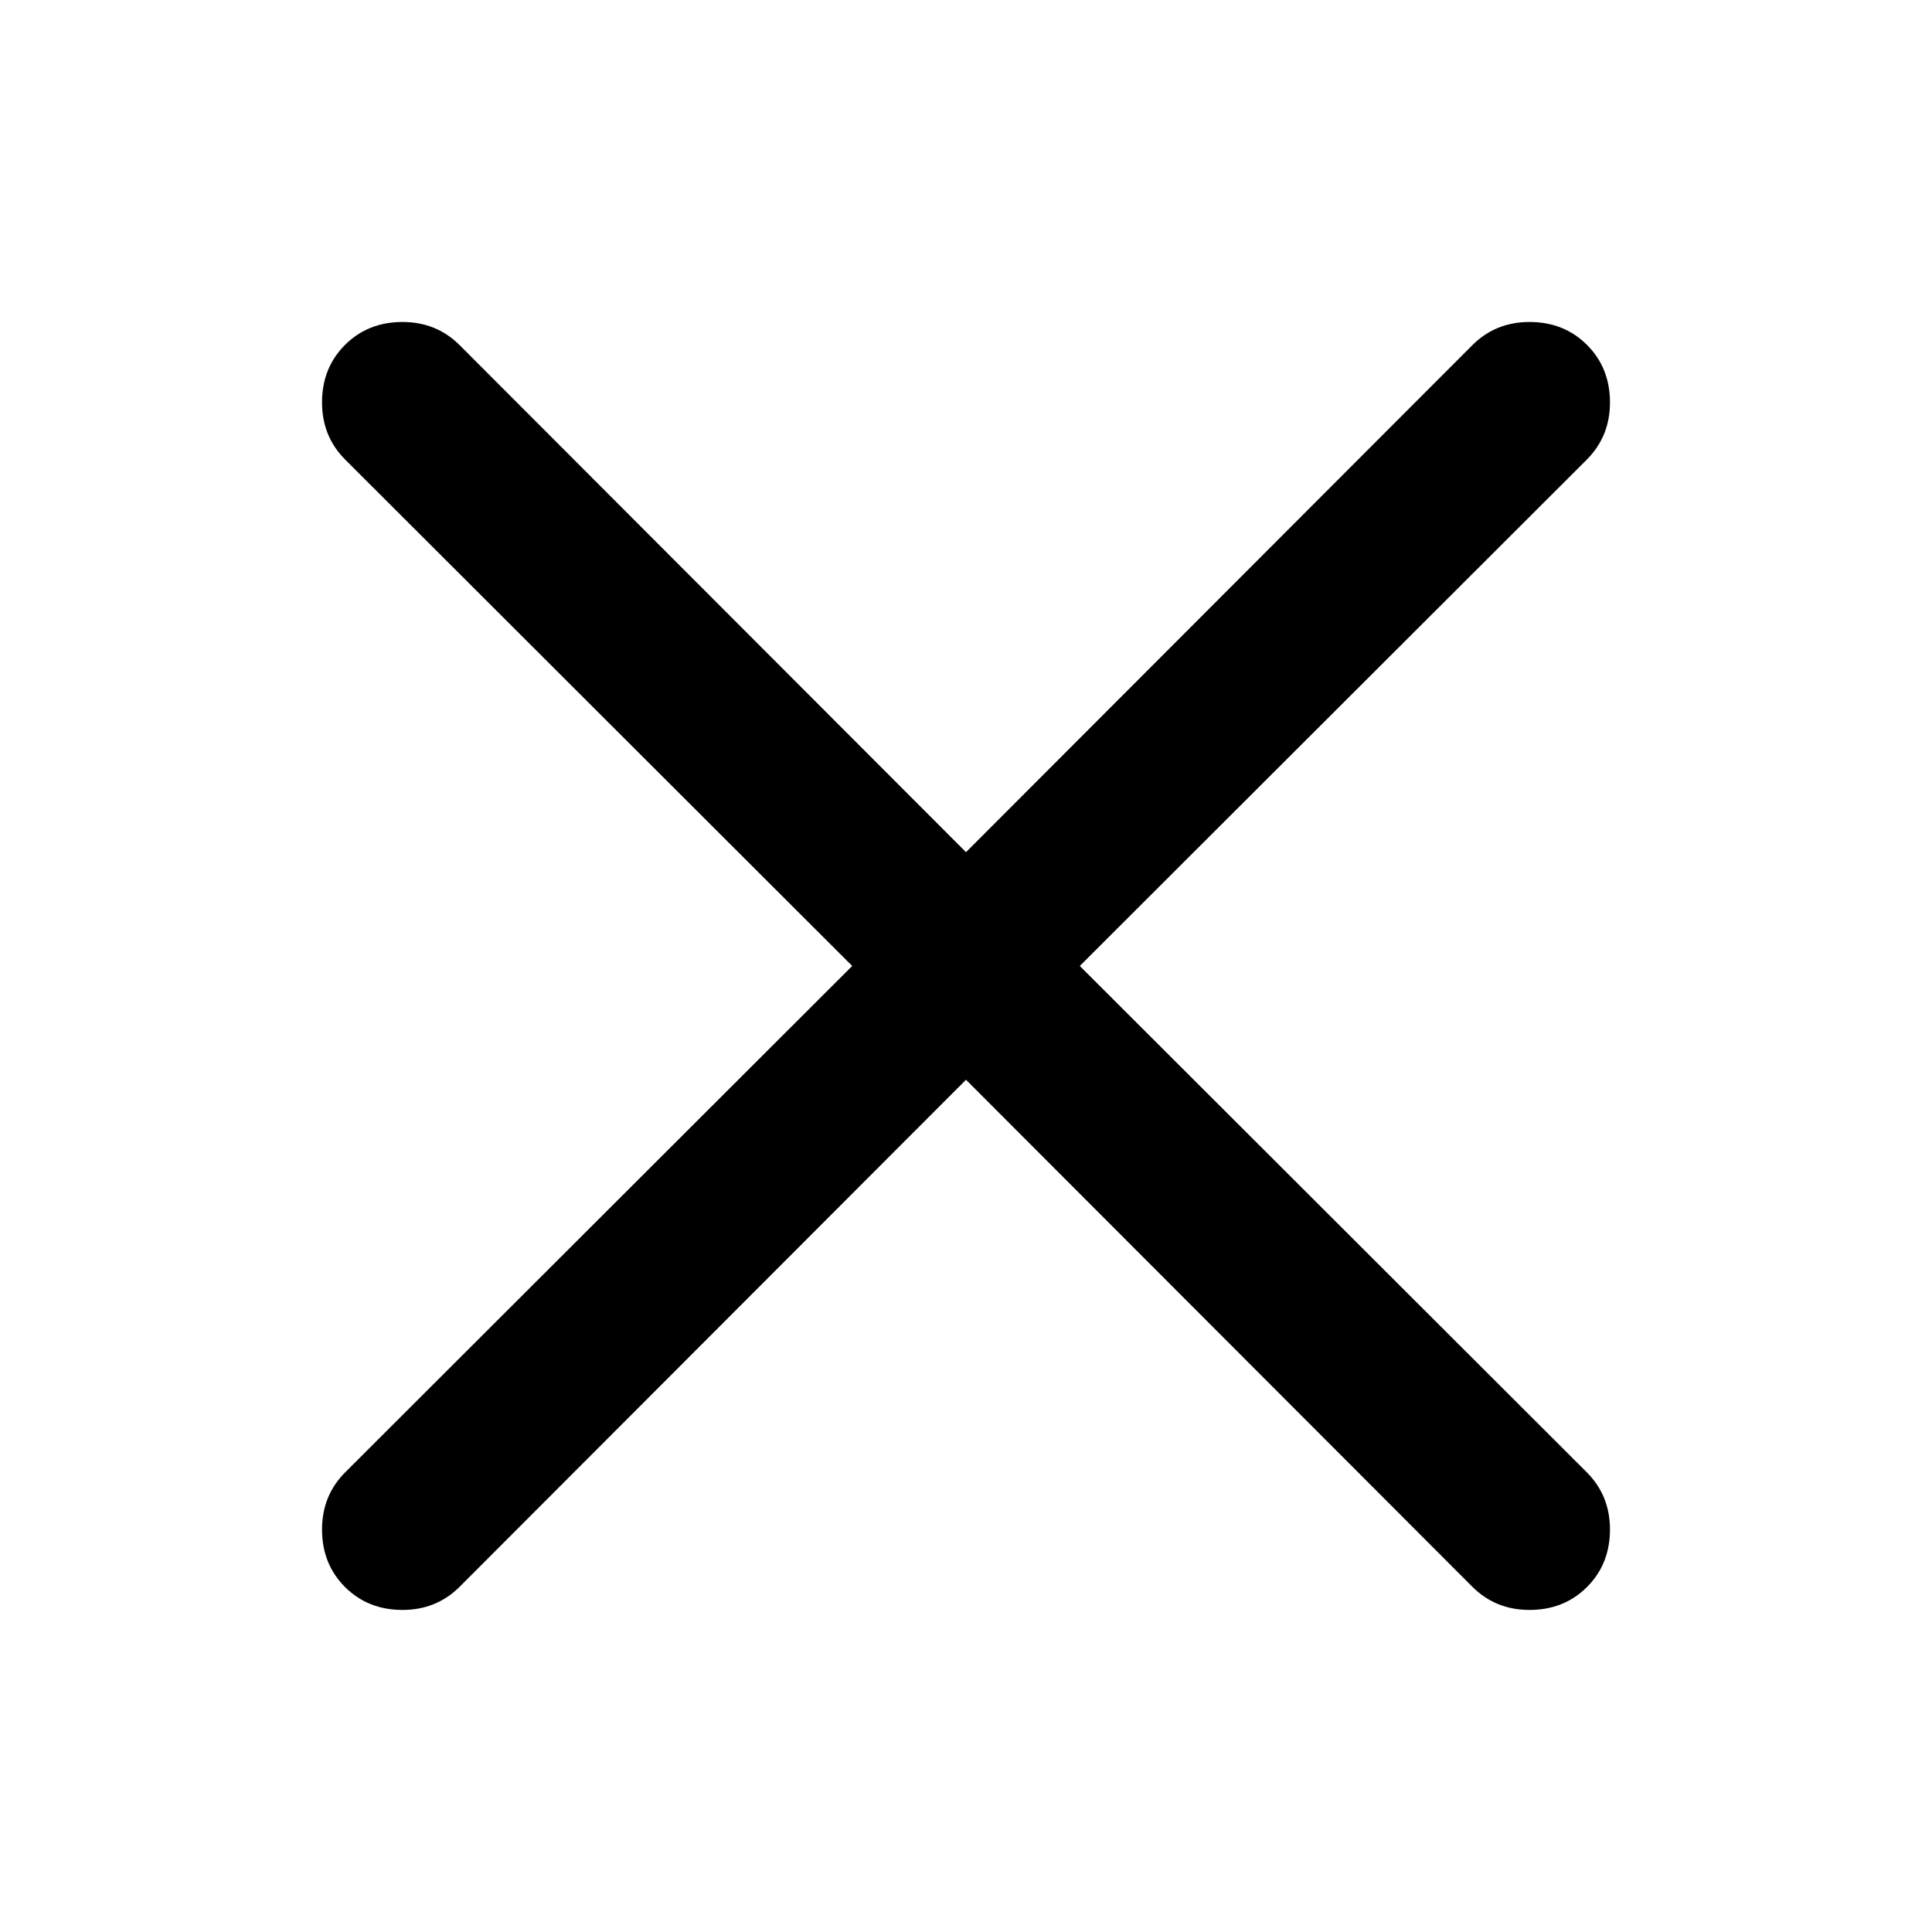
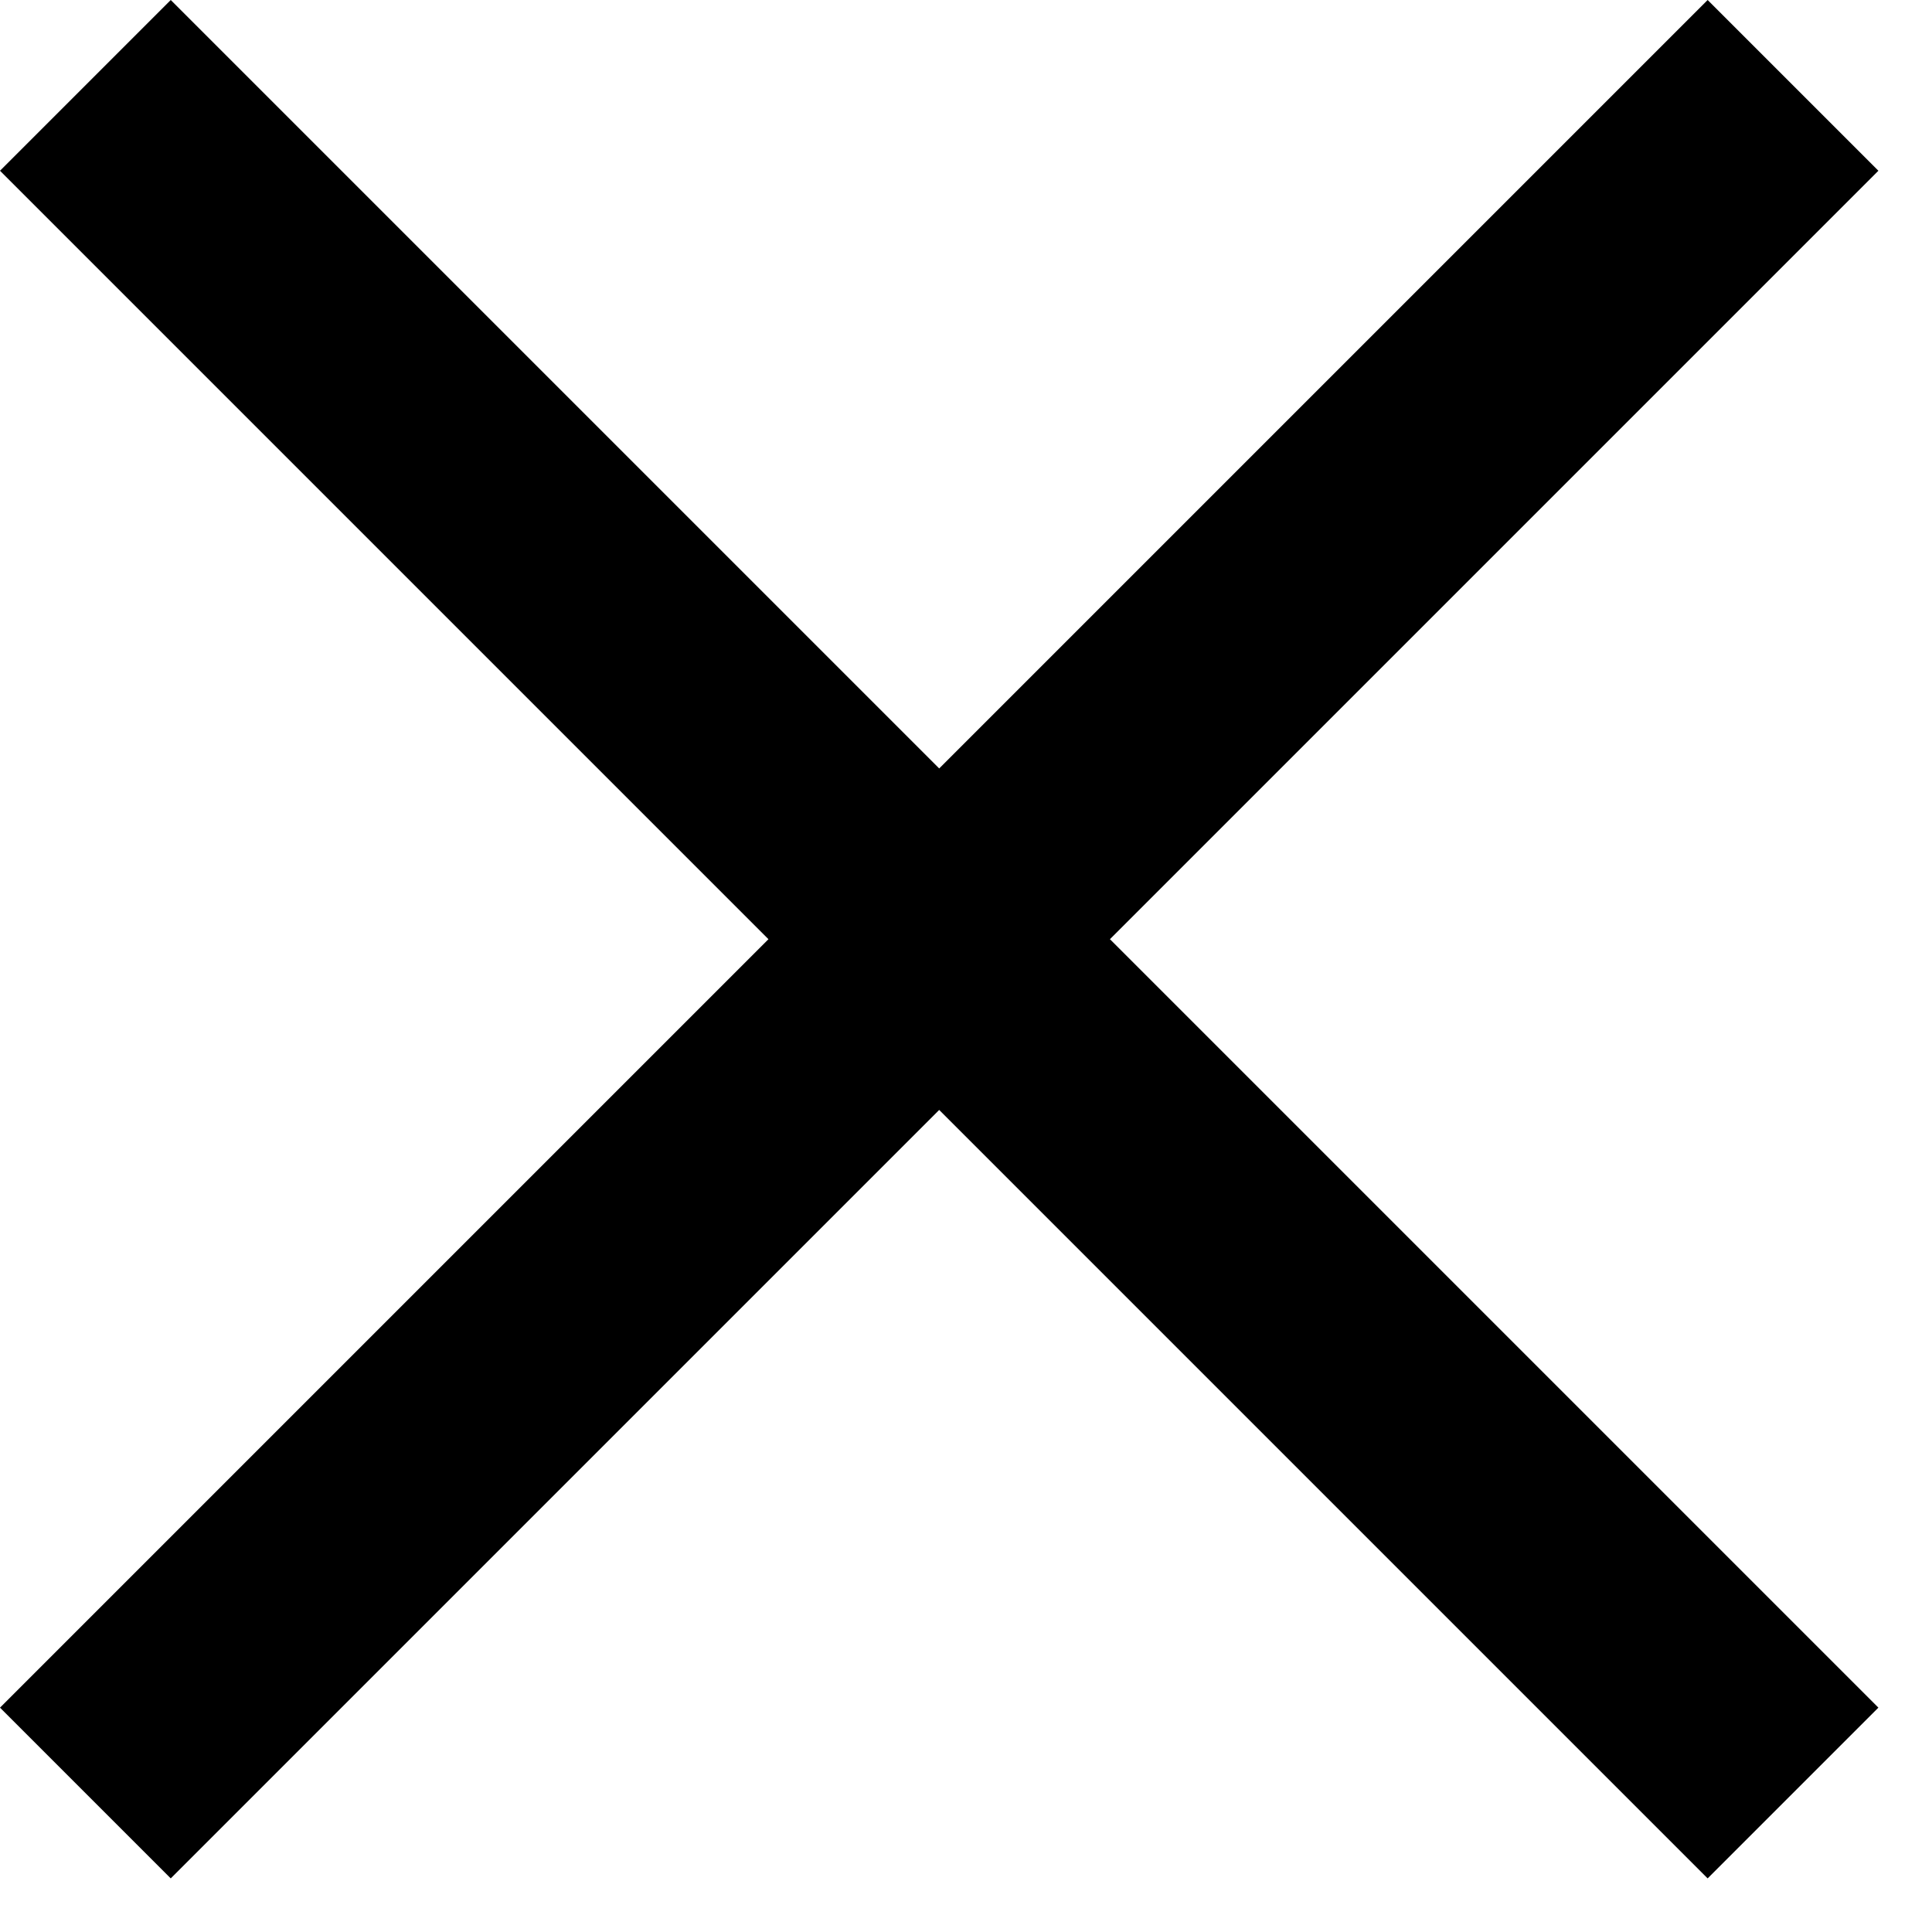
- <svg xmlns="http://www.w3.org/2000/svg" class="svg-icon" style="width: 1em; height: 1em;vertical-align: middle;fill: currentColor;overflow: hidden;" viewBox="0 0 1024 1024" version="1.1">
-   <path d="M810.66 170.66q18.33 0 30.495 12.165t12.165 30.495q0 18.002-12.329 30.331l-268.677 268.329 268.677 268.329q12.329 12.329 12.329 30.331 0 18.33-12.165 30.495t-30.495 12.165q-18.002 0-30.331-12.329l-268.329-268.677-268.329 268.677q-12.329 12.329-30.331 12.329-18.33 0-30.495-12.165t-12.165-30.495q0-18.002 12.329-30.331l268.677-268.329-268.677-268.329q-12.329-12.329-12.329-30.331 0-18.33 12.165-30.495t30.495-12.165q18.002 0 30.331 12.329l268.329 268.677 268.329-268.677q12.329-12.329 30.331-12.329z" />
+ <svg xmlns="http://www.w3.org/2000/svg" width="16" height="16" viewBox="0 0 16 16" fill="none">
+   <path fill-rule="evenodd" clip-rule="evenodd" d="M7.778 6.364L1.414 0L0 1.414L6.364 7.778L4.73261e-05 14.142L1.414 15.556L7.778 9.192L14.142 15.556L15.556 14.142L9.192 7.778L15.556 1.414L14.142 0L7.778 6.364Z" fill="black" />
</svg>
